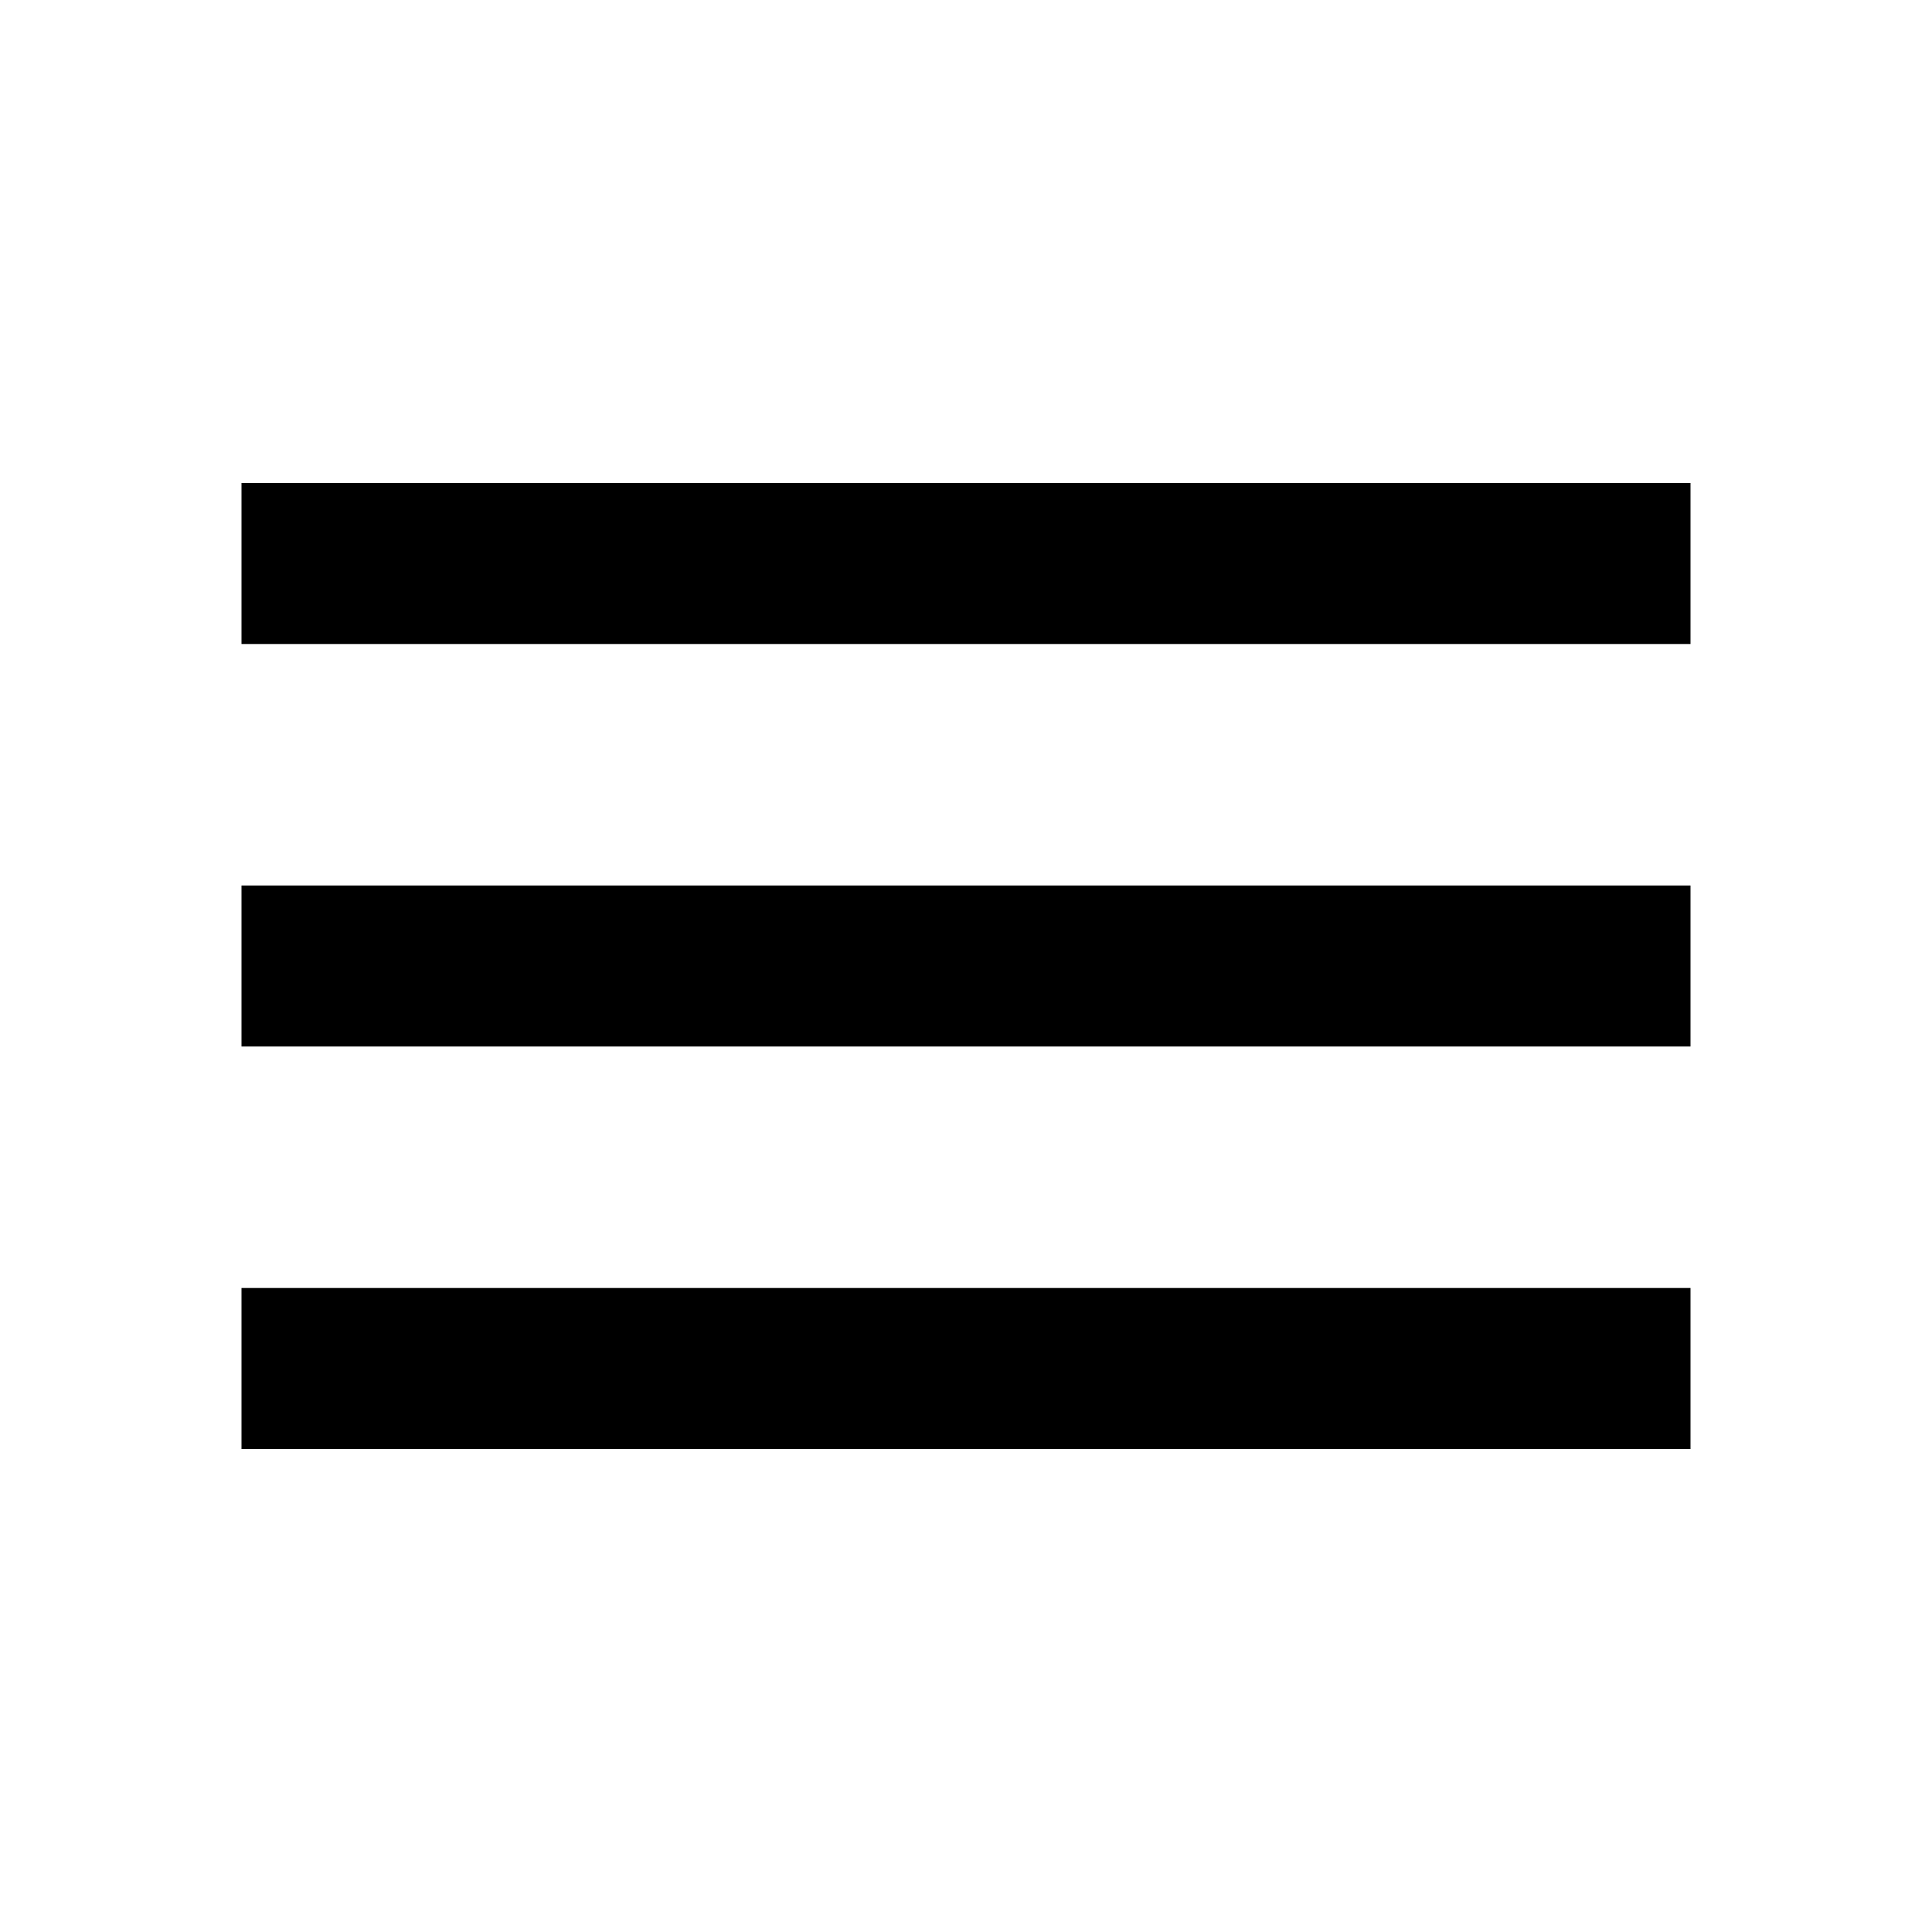
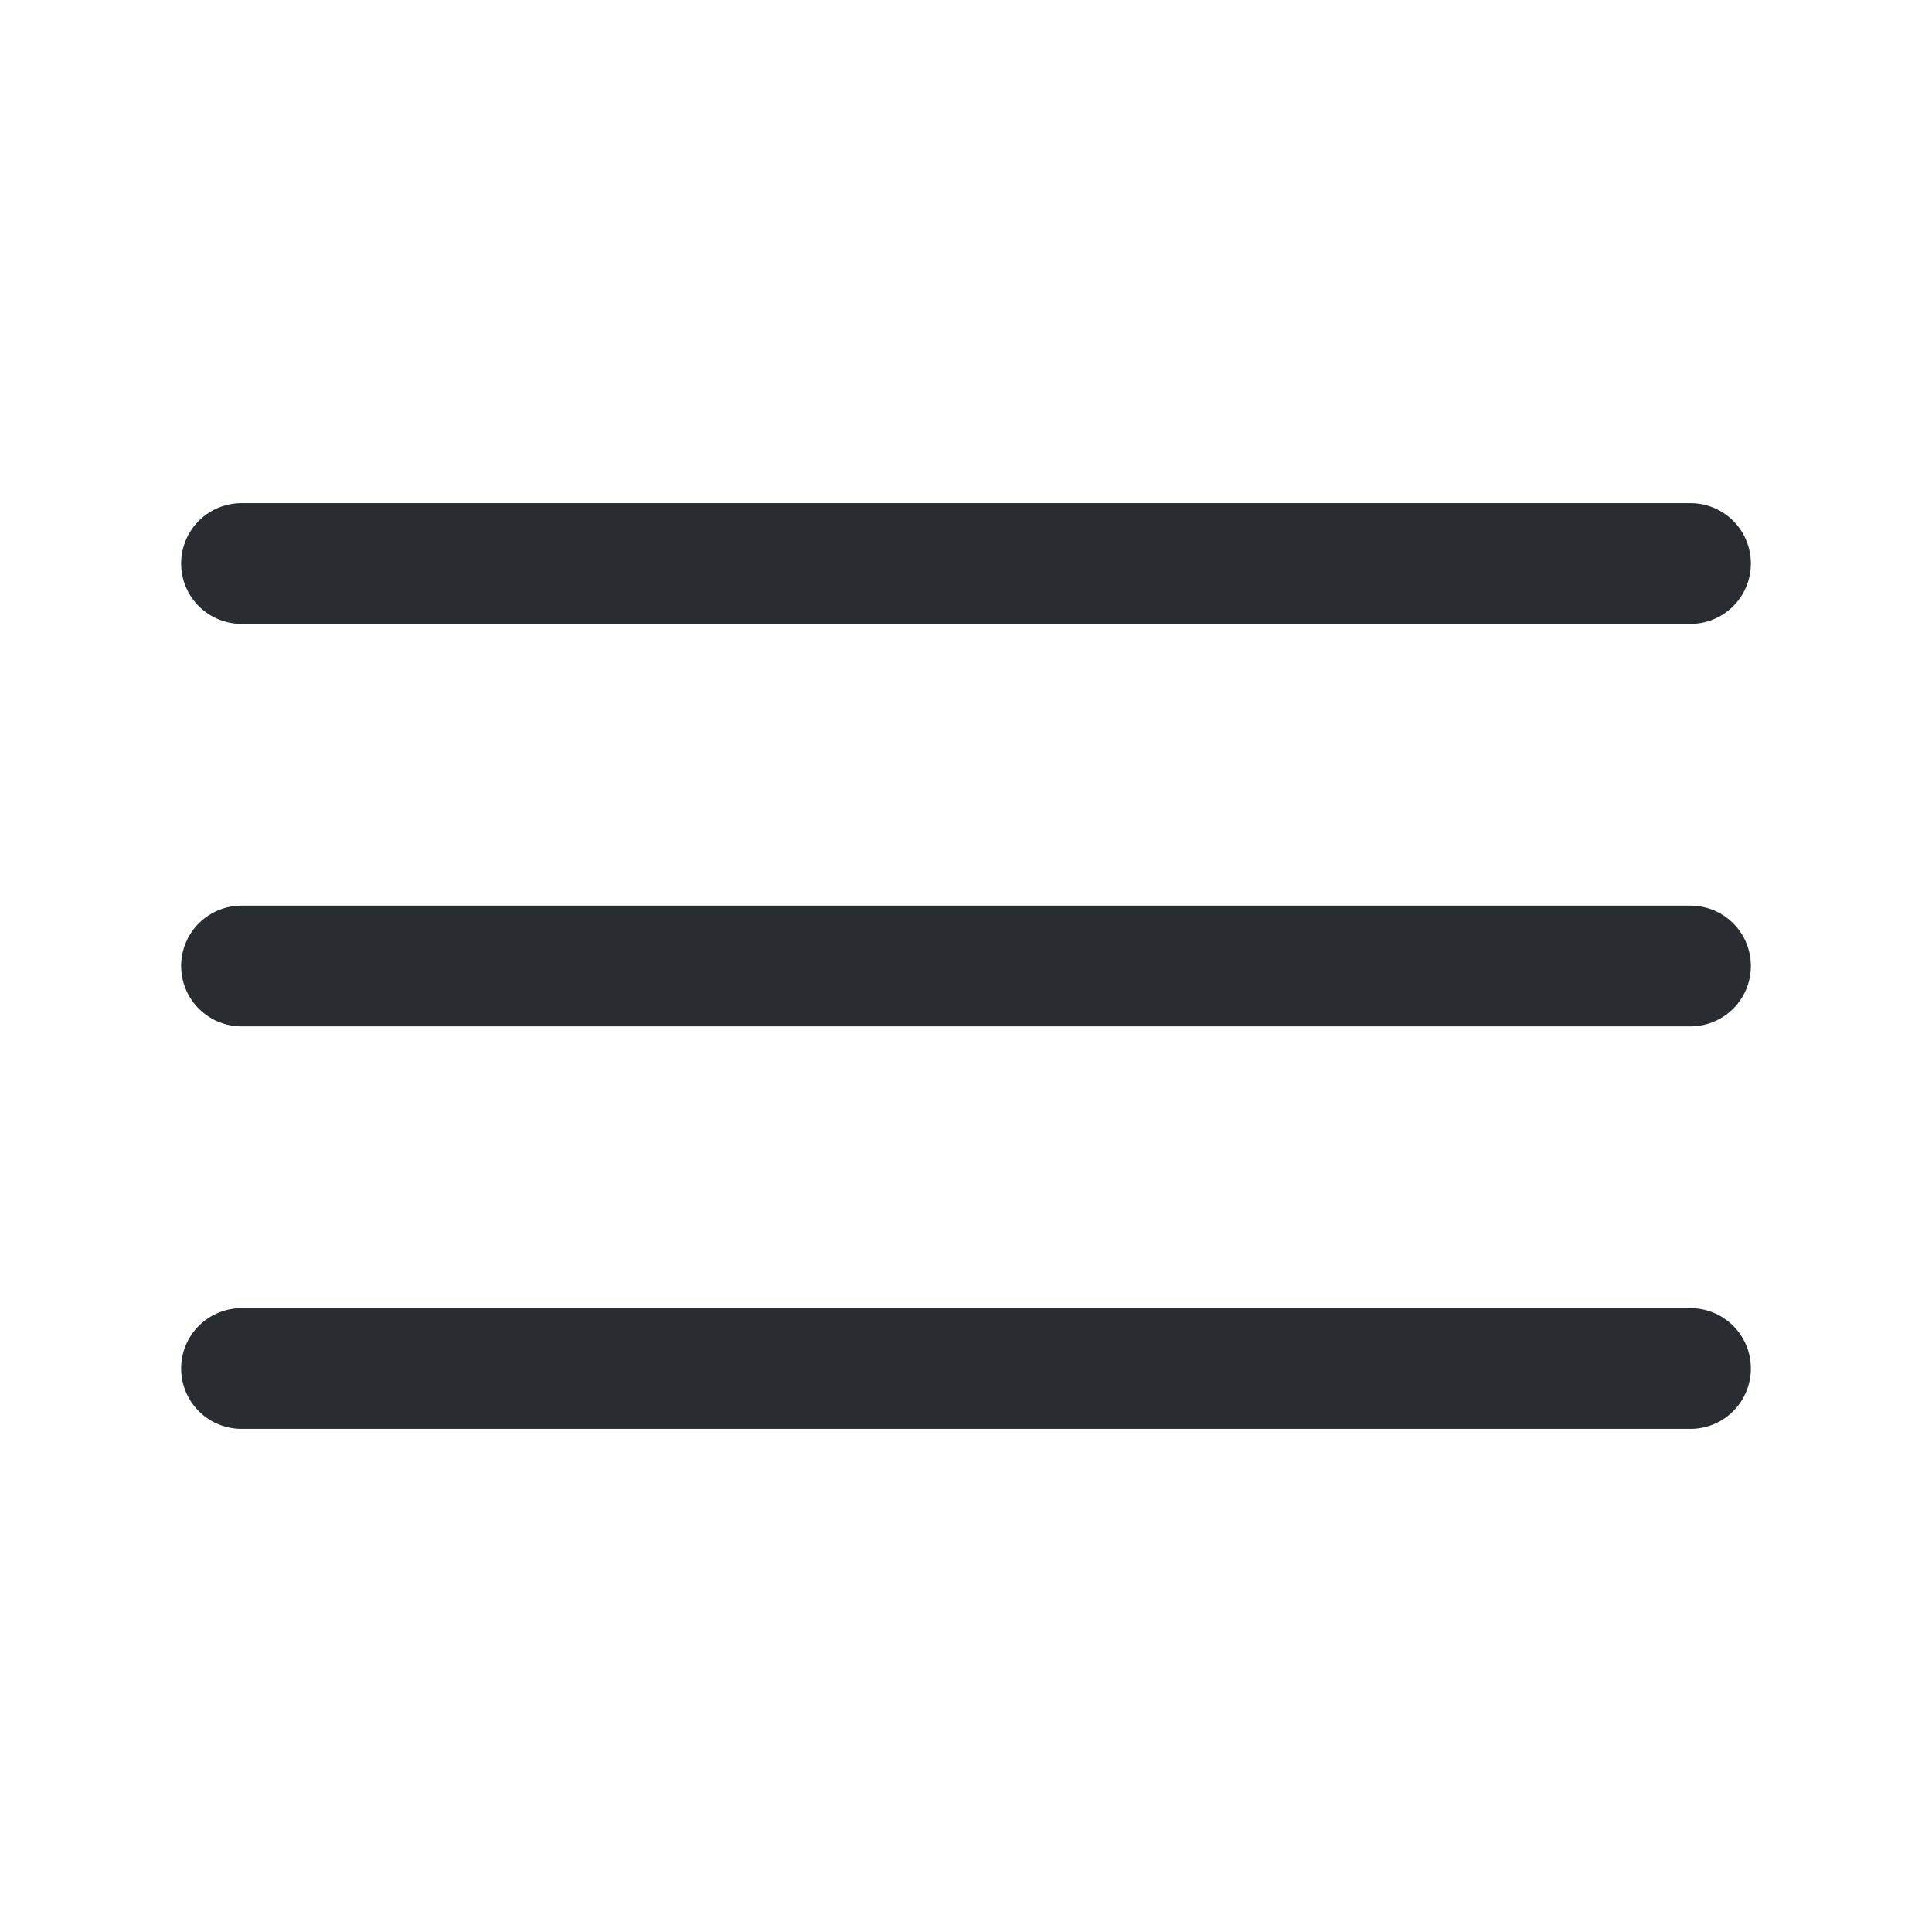
- <svg xmlns="http://www.w3.org/2000/svg" id="ic_menu" width="24" height="24" viewBox="0 0 24 24">
-   <path id="Path_4322" data-name="Path 4322" d="M0,0H24V24H0Z" fill="none" />
-   <path id="Path_4323" data-name="Path 4323" d="M3,18H21V16H3Zm0-5H21V11H3ZM3,6V8H21V6Z" />
+ <svg xmlns="http://www.w3.org/2000/svg" width="24" height="24" viewBox="0 0 24 24">
+   <g id="vuesax_linear_menu" data-name="vuesax/linear/menu" transform="translate(-684 -380)">
+     <g id="menu">
+       <path id="Vector" d="M0,0H18" transform="translate(687 387)" fill="none" stroke="#292d32" stroke-linecap="round" stroke-width="1.5" />
+       <path id="Vector-2" data-name="Vector" d="M0,0H18" transform="translate(687 392)" fill="none" stroke="#292d32" stroke-linecap="round" stroke-width="1.5" />
+       <path id="Vector-3" data-name="Vector" d="M0,0H18" transform="translate(687 397)" fill="none" stroke="#292d32" stroke-linecap="round" stroke-width="1.5" />
+       <path id="Vector-4" data-name="Vector" d="M0,0H24V24H0Z" transform="translate(684 380)" fill="none" opacity="0" />
+     </g>
+   </g>
</svg>
